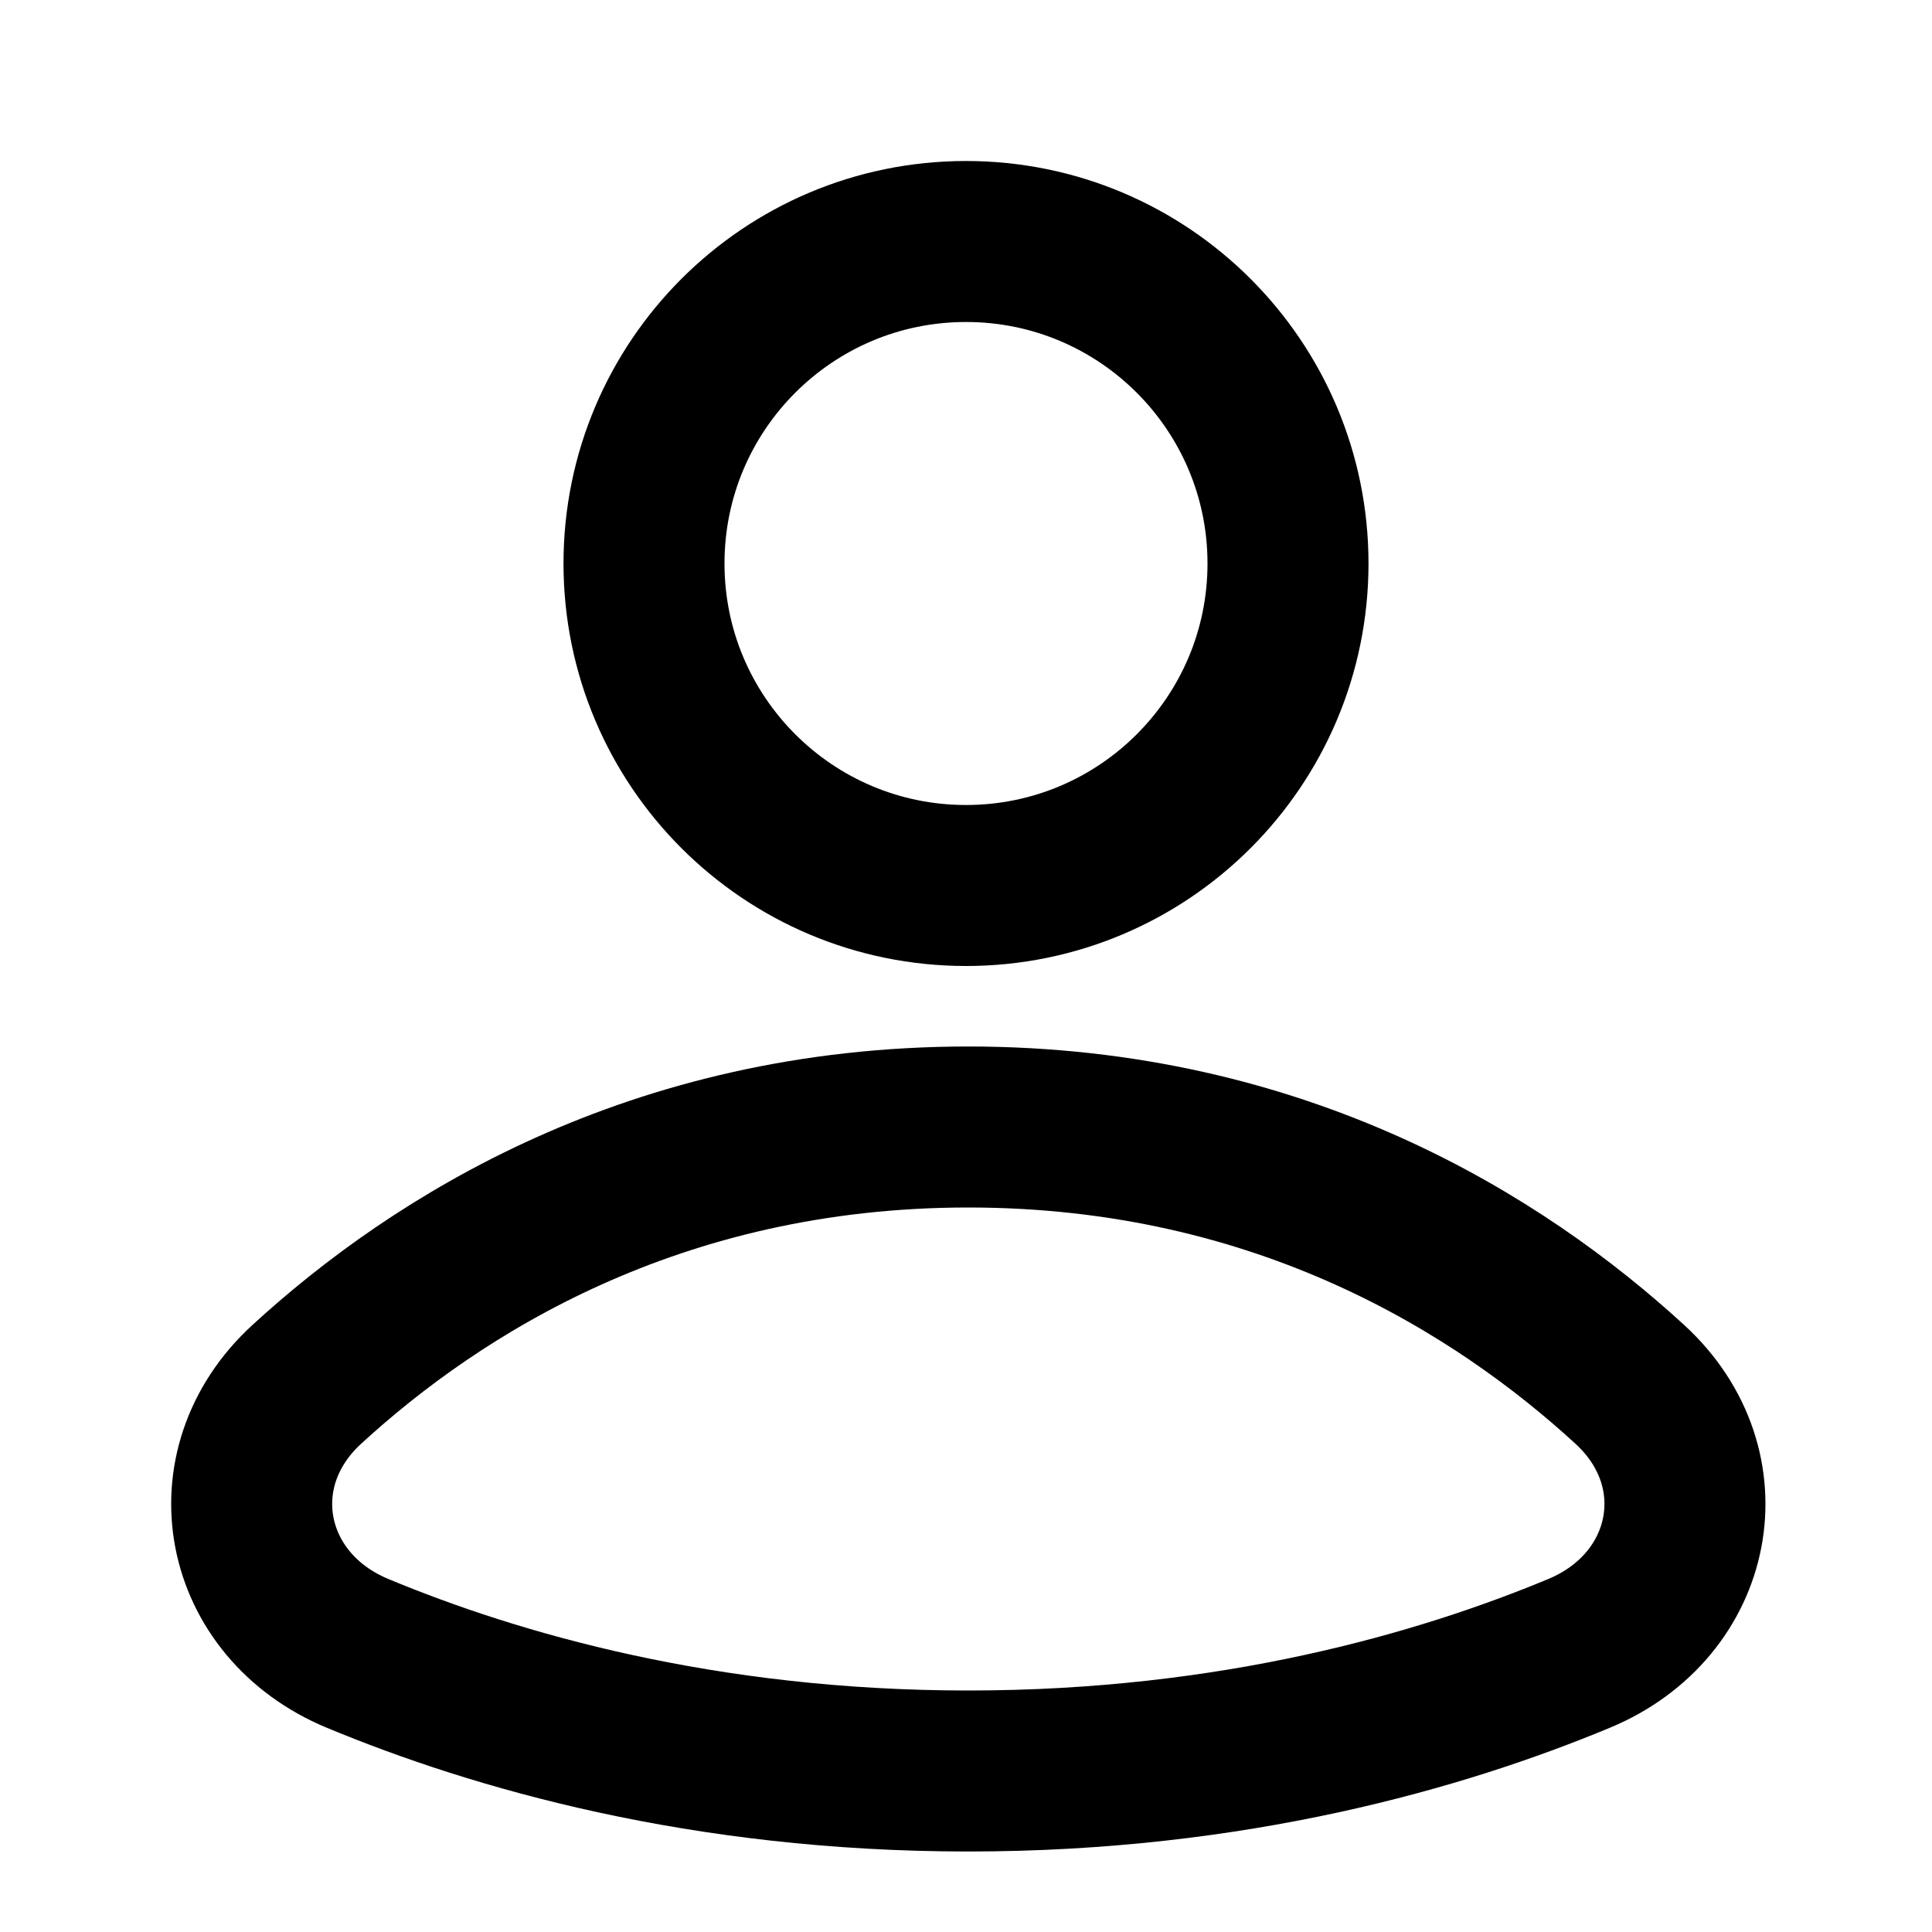
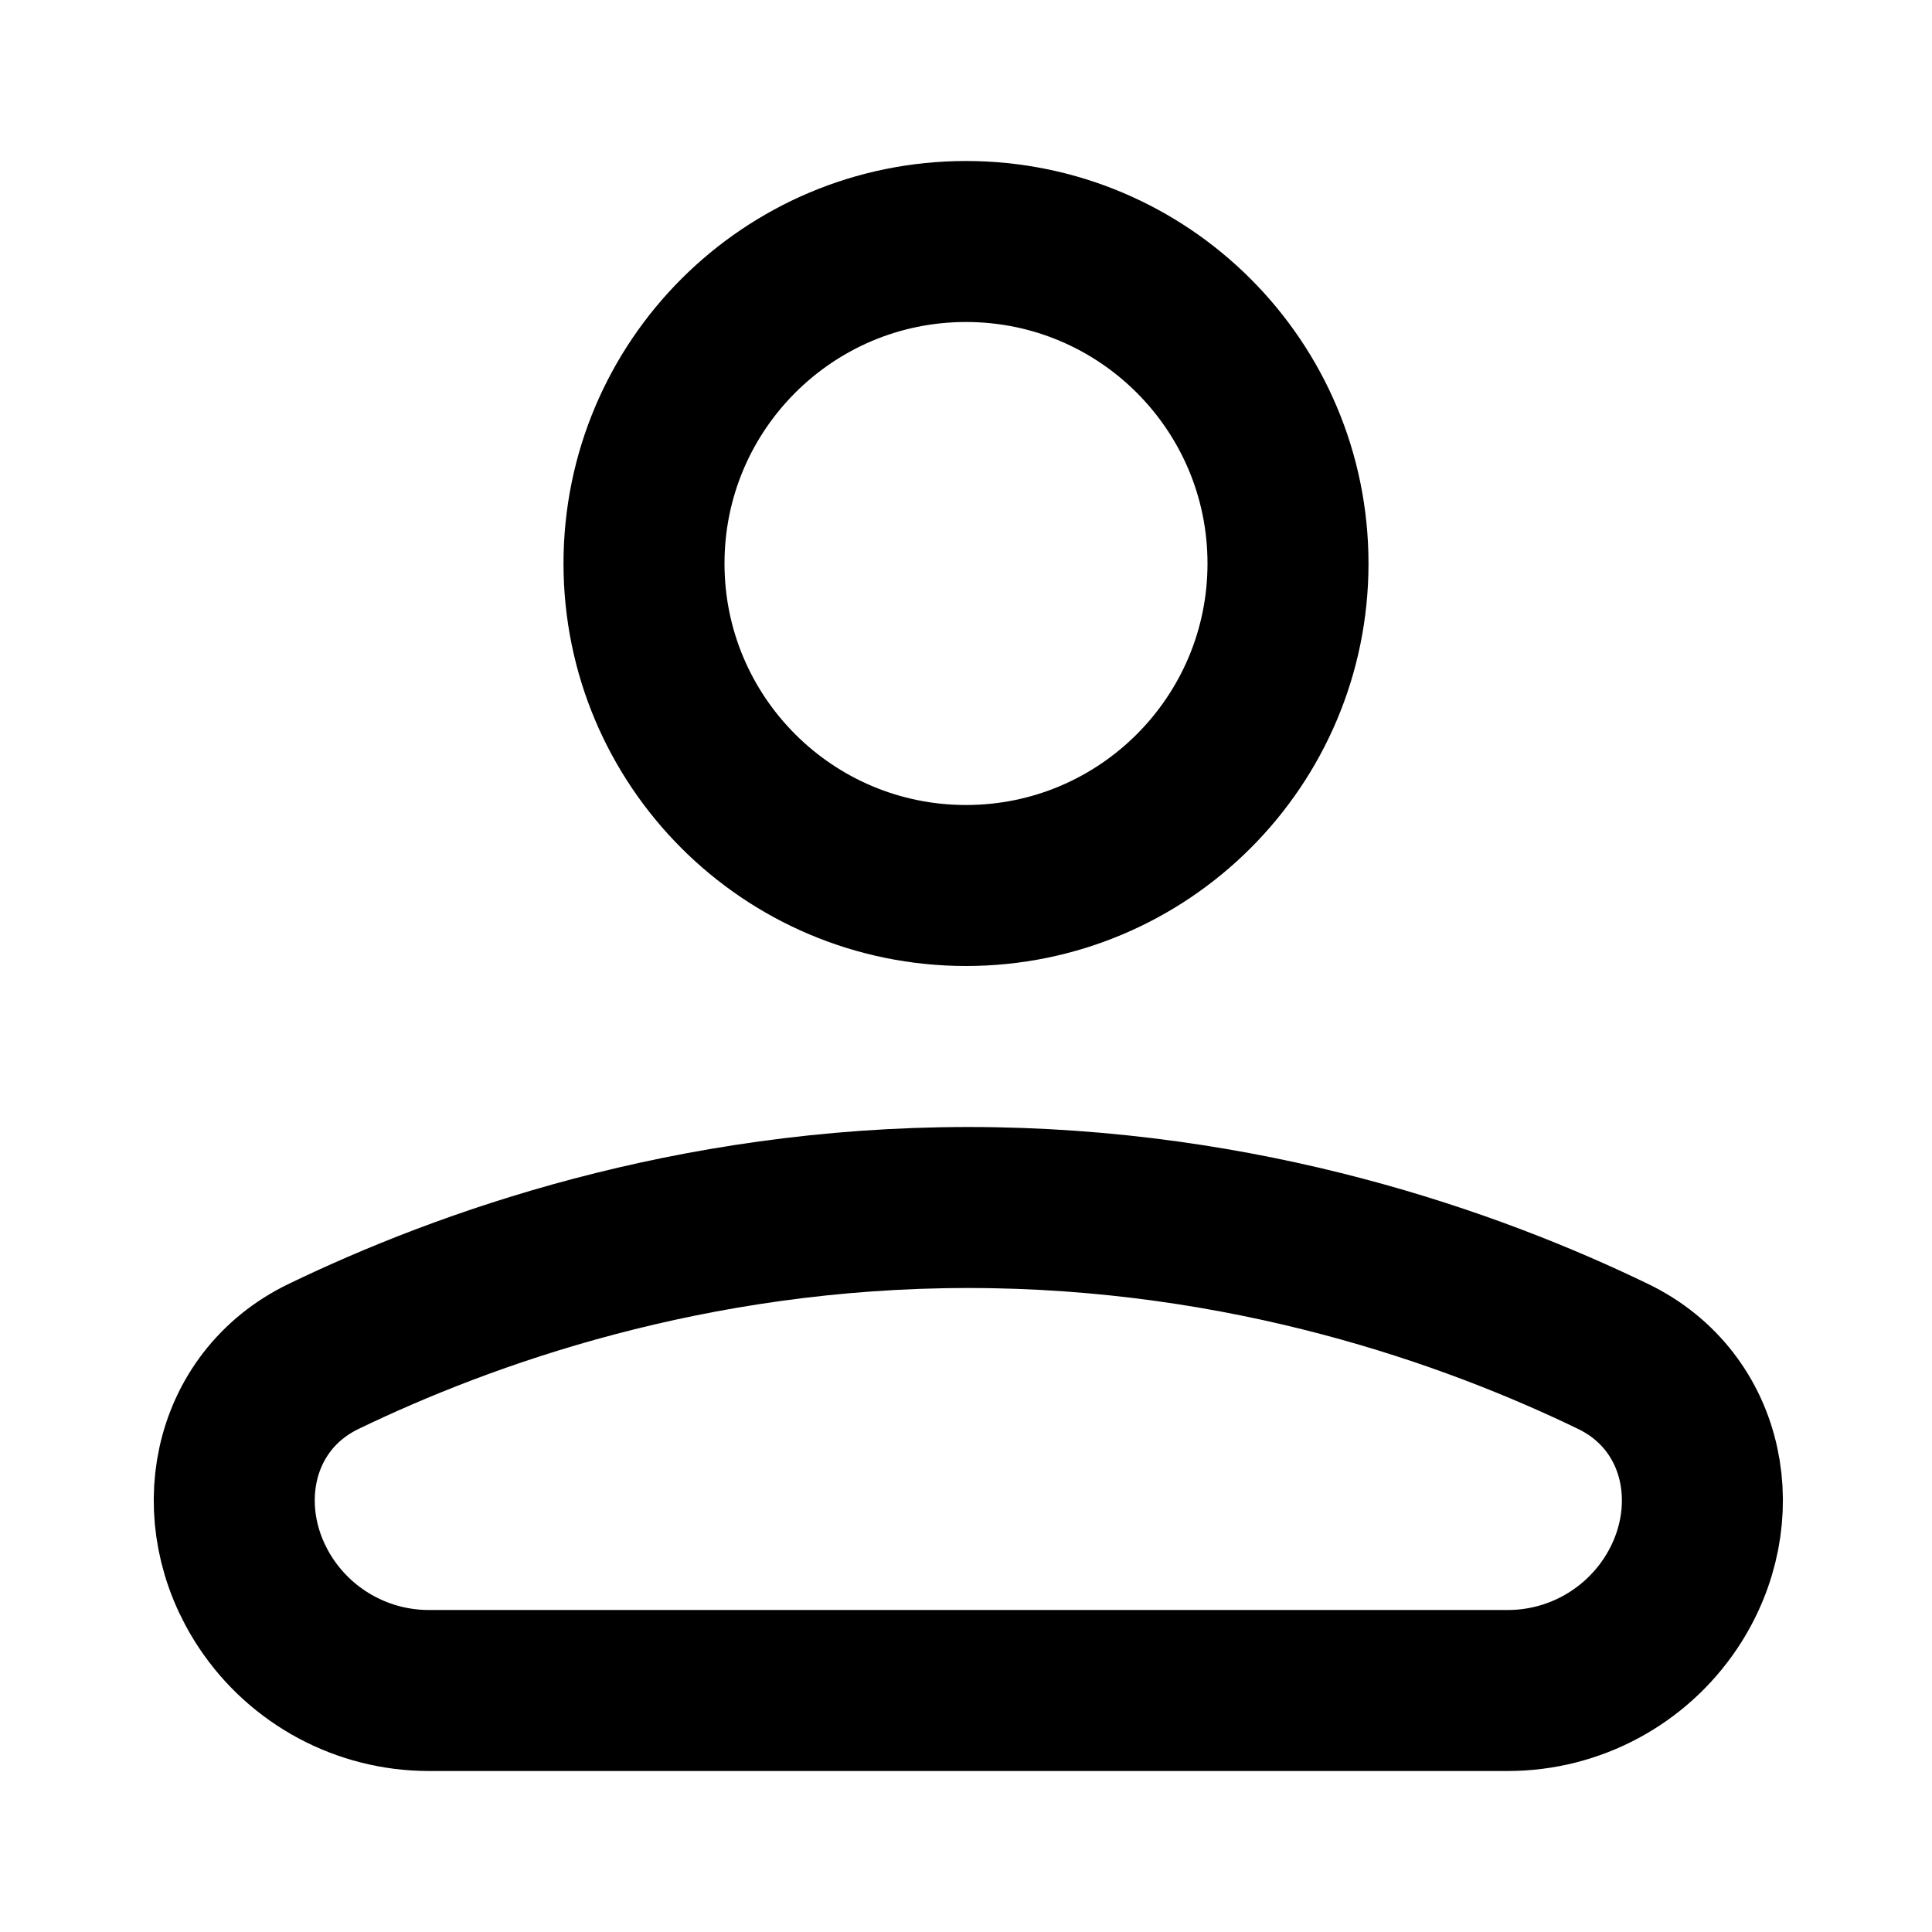
<svg xmlns="http://www.w3.org/2000/svg" width="24" height="24" viewBox="0 0 24 24" fill="none">
  <circle cx="12" cy="7" r="4" stroke="black" stroke-width="2" stroke-linecap="round" />
-   <path d="M3.811 17.197C5.418 15.723 8.131 14 12.029 14C15.927 14 18.639 15.723 20.246 17.197C21.389 18.245 21.049 19.942 19.618 20.538C17.902 21.252 15.319 22 12.029 22C8.739 22 6.156 21.252 4.44 20.538C3.008 19.942 2.669 18.245 3.811 17.197Z" stroke="black" stroke-width="2" />
+   <path d="M4.02 16.85C5.771 16.004 8.575 15 12.029 15C15.482 15 18.287 16.003 20.038 16.85C21.201 17.412 21.469 18.843 20.752 19.919C20.301 20.594 19.543 21 18.731 21H5.327C4.515 21 3.756 20.594 3.306 19.919C2.589 18.843 2.856 17.412 4.02 16.85Z" stroke="black" stroke-width="2" />
</svg>
